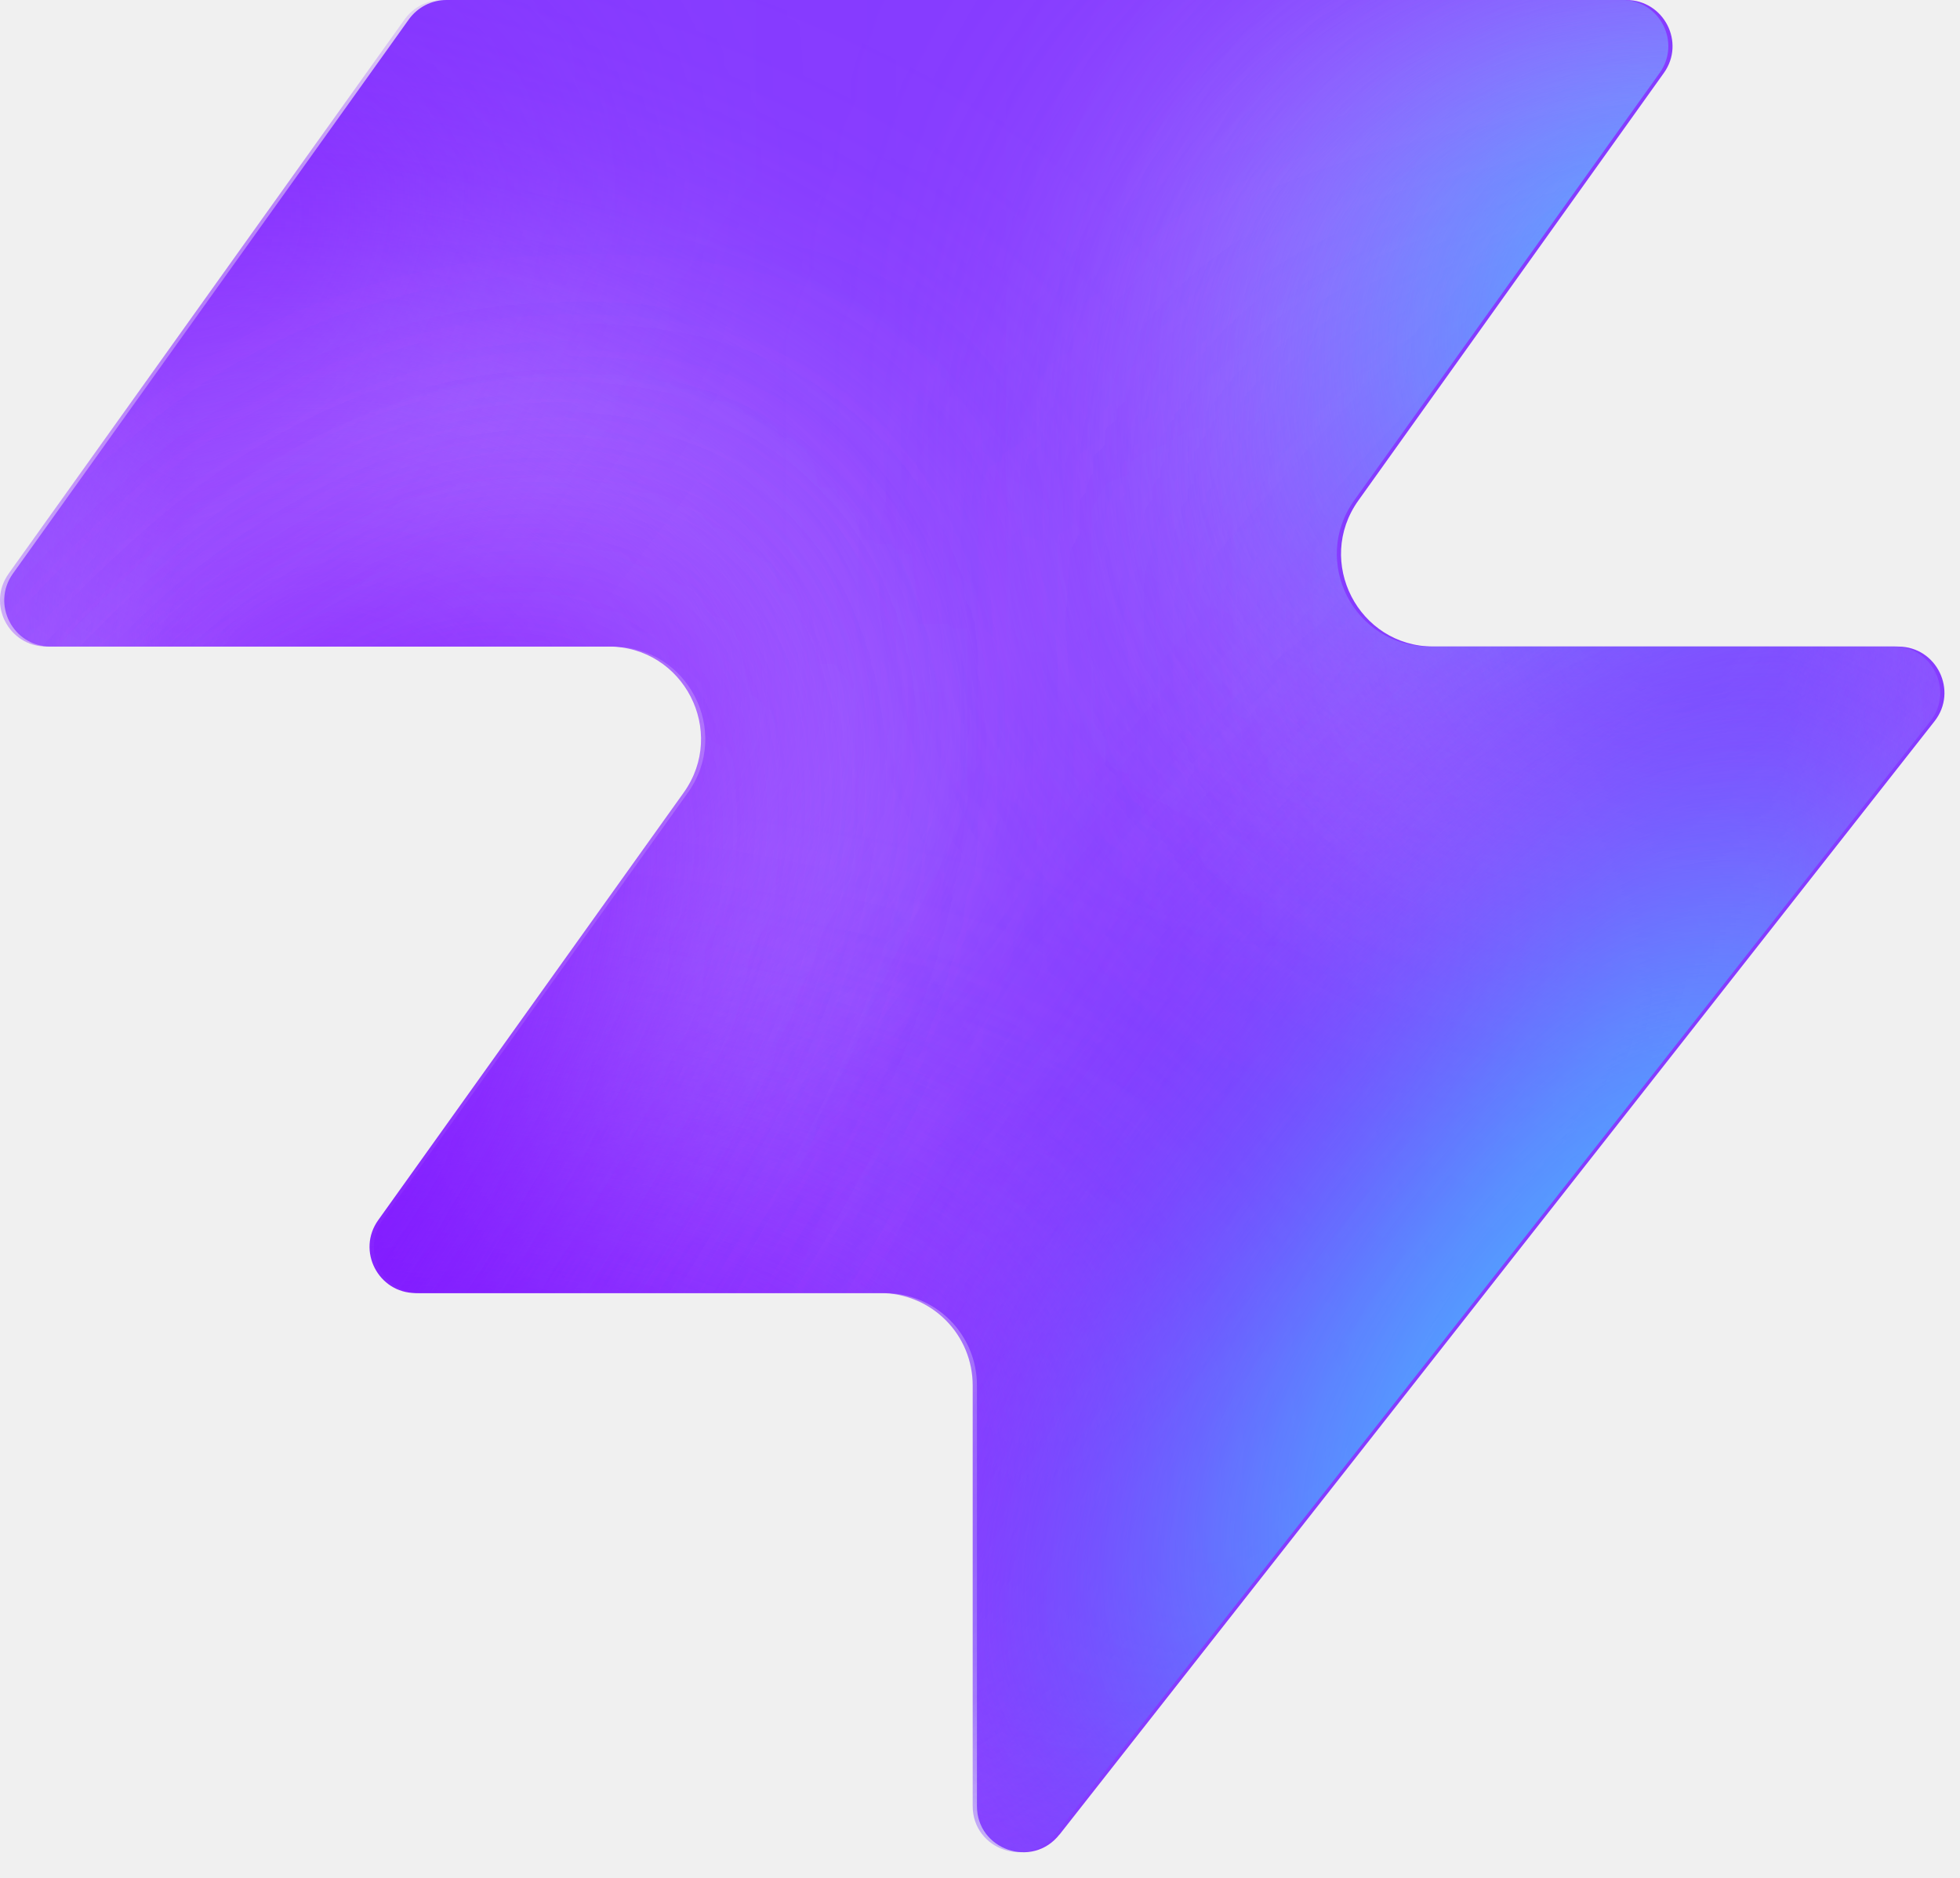
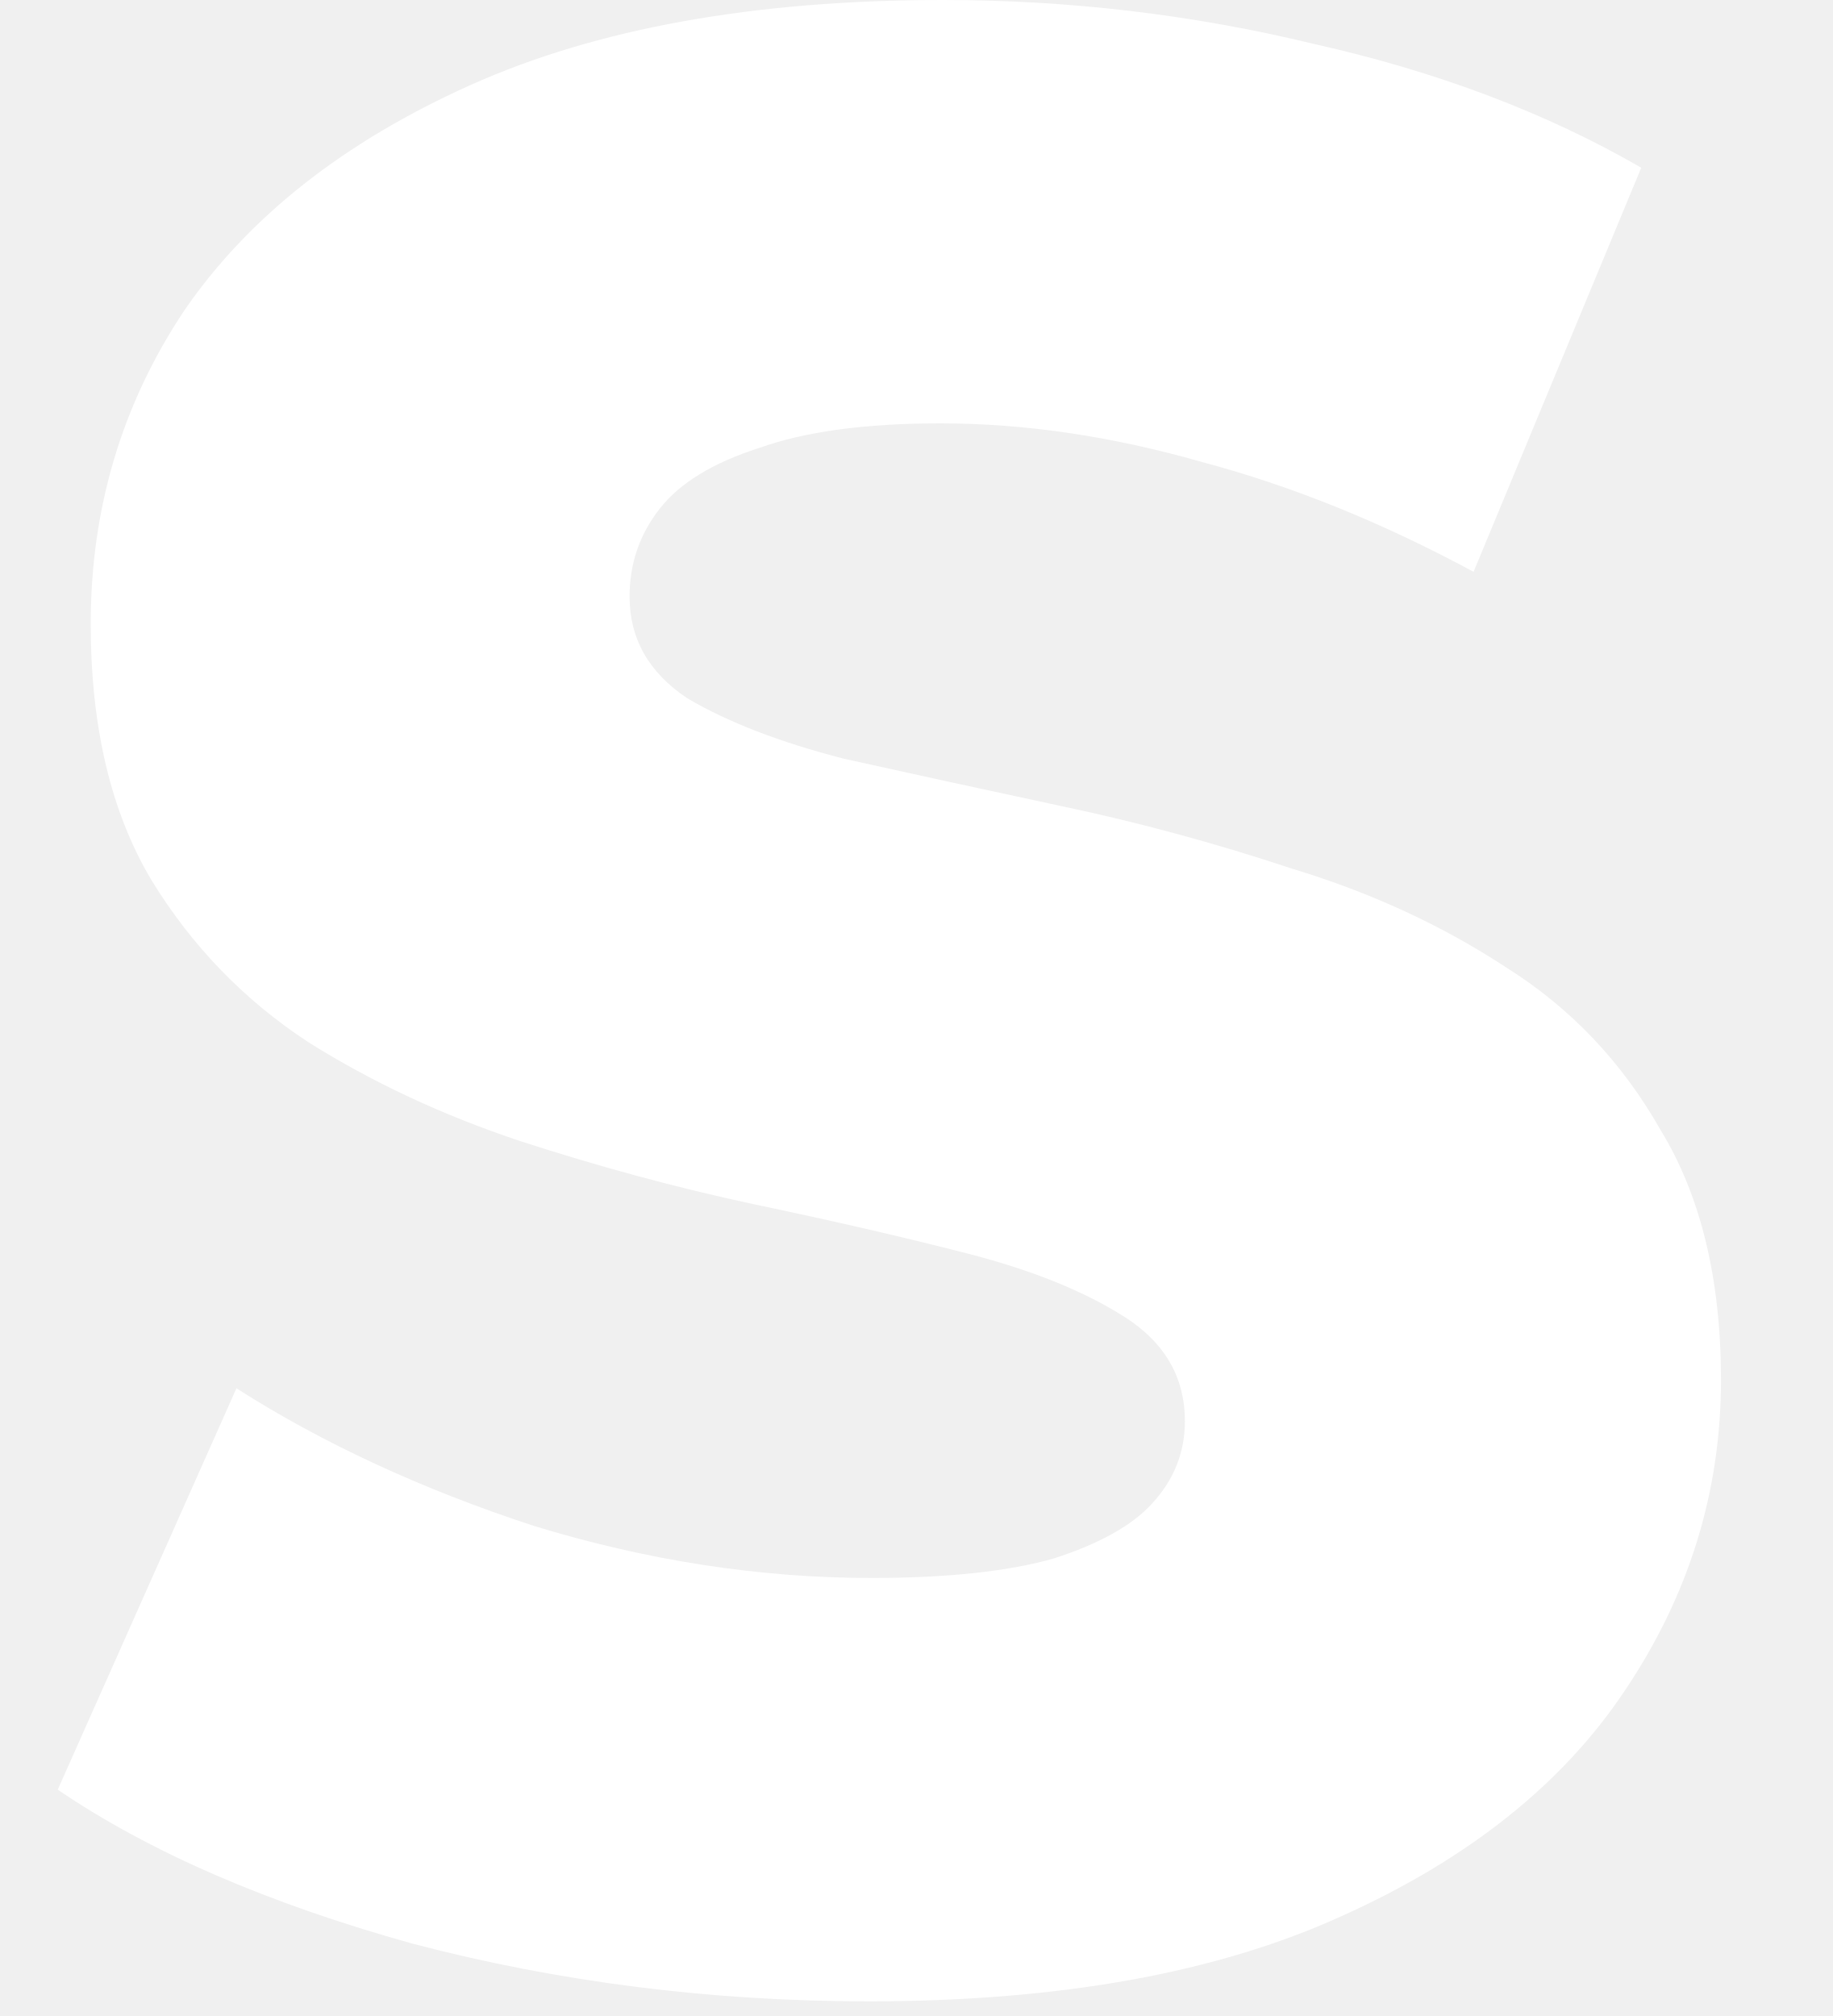
- <svg xmlns="http://www.w3.org/2000/svg" width="48" height="46" fill="none" viewBox="0 0 48 46">
-   <path fill="#863bff" d="M25.946 44.938c-.664.845-2.021.375-2.021-.698V33.937a2.26 2.26 0 0 0-2.262-2.262H10.287c-.92 0-1.456-1.04-.92-1.788l7.48-10.471c1.07-1.497 0-3.578-1.842-3.578H1.237c-.92 0-1.456-1.04-.92-1.788L10.013.474c.214-.297.556-.474.92-.474h28.894c.92 0 1.456 1.04.92 1.788l-7.48 10.471c-1.07 1.498 0 3.579 1.842 3.579h11.377c.943 0 1.473 1.088.89 1.83L25.947 44.94z" style="fill:#863bff;fill:color(display-p3 .525 .23 1);fill-opacity:1" />
-   <mask id="a" width="48" height="46" x="0" y="0" maskUnits="userSpaceOnUse" style="mask-type:alpha">
-     <path fill="#000" d="M25.842 44.938c-.664.844-2.021.375-2.021-.698V33.937a2.26 2.26 0 0 0-2.262-2.262H10.183c-.92 0-1.456-1.04-.92-1.788l7.48-10.471c1.07-1.498 0-3.579-1.842-3.579H1.133c-.92 0-1.456-1.04-.92-1.787L9.91.473c.214-.297.556-.474.92-.474h28.894c.92 0 1.456 1.04.92 1.788l-7.48 10.471c-1.07 1.498 0 3.578 1.842 3.578h11.377c.943 0 1.473 1.088.89 1.832L25.843 44.94z" style="fill:#000;fill-opacity:1" />
-   </mask>
-   <g mask="url(#a)">
-     <g filter="url(#b)">
-       <ellipse cx="5.508" cy="14.704" fill="#ede6ff" rx="5.508" ry="14.704" style="fill:#ede6ff;fill:color(display-p3 .927 .903 1);fill-opacity:1" transform="matrix(.00324 1 1 -.00324 -4.47 31.516)" />
-     </g>
-     <g filter="url(#c)">
-       <ellipse cx="10.399" cy="29.851" fill="#ede6ff" rx="10.399" ry="29.851" style="fill:#ede6ff;fill:color(display-p3 .927 .903 1);fill-opacity:1" transform="matrix(.00324 1 1 -.00324 -39.328 7.883)" />
-     </g>
-     <g filter="url(#d)">
-       <ellipse cx="5.508" cy="30.487" fill="#7e14ff" rx="5.508" ry="30.487" style="fill:#7e14ff;fill:color(display-p3 .492 .077 1);fill-opacity:1" transform="rotate(89.814 -25.913 -14.639)scale(1 -1)" />
-     </g>
-     <g filter="url(#e)">
-       <ellipse cx="5.508" cy="30.599" fill="#7e14ff" rx="5.508" ry="30.599" style="fill:#7e14ff;fill:color(display-p3 .492 .077 1);fill-opacity:1" transform="rotate(89.814 -32.644 -3.334)scale(1 -1)" />
-     </g>
-     <g filter="url(#f)">
-       <ellipse cx="5.508" cy="30.599" fill="#7e14ff" rx="5.508" ry="30.599" style="fill:#7e14ff;fill:color(display-p3 .492 .077 1);fill-opacity:1" transform="matrix(.00324 1 1 -.00324 -34.34 30.47)" />
-     </g>
-     <g filter="url(#g)">
-       <ellipse cx="14.072" cy="22.078" fill="#ede6ff" rx="14.072" ry="22.078" style="fill:#ede6ff;fill:color(display-p3 .927 .903 1);fill-opacity:1" transform="rotate(93.35 24.506 48.493)scale(-1 1)" />
-     </g>
-     <g filter="url(#h)">
-       <ellipse cx="3.47" cy="21.501" fill="#7e14ff" rx="3.47" ry="21.501" style="fill:#7e14ff;fill:color(display-p3 .492 .077 1);fill-opacity:1" transform="rotate(89.009 28.708 47.59)scale(-1 1)" />
-     </g>
-     <g filter="url(#i)">
-       <ellipse cx="3.47" cy="21.501" fill="#7e14ff" rx="3.47" ry="21.501" style="fill:#7e14ff;fill:color(display-p3 .492 .077 1);fill-opacity:1" transform="rotate(89.009 28.708 47.59)scale(-1 1)" />
-     </g>
-     <g filter="url(#j)">
-       <ellipse cx=".387" cy="8.972" fill="#7e14ff" rx="4.407" ry="29.108" style="fill:#7e14ff;fill:color(display-p3 .492 .077 1);fill-opacity:1" transform="rotate(39.51 .387 8.972)" />
-     </g>
-     <g filter="url(#k)">
-       <ellipse cx="47.523" cy="-6.092" fill="#7e14ff" rx="4.407" ry="29.108" style="fill:#7e14ff;fill:color(display-p3 .492 .077 1);fill-opacity:1" transform="rotate(37.892 47.523 -6.092)" />
-     </g>
-     <g filter="url(#l)">
-       <ellipse cx="41.412" cy="6.333" fill="#47bfff" rx="5.971" ry="9.665" style="fill:#47bfff;fill:color(display-p3 .28 .748 1);fill-opacity:1" transform="rotate(37.892 41.412 6.333)" />
-     </g>
-     <g filter="url(#m)">
-       <ellipse cx="-1.879" cy="38.332" fill="#7e14ff" rx="4.407" ry="29.108" style="fill:#7e14ff;fill:color(display-p3 .492 .077 1);fill-opacity:1" transform="rotate(37.892 -1.88 38.332)" />
-     </g>
-     <g filter="url(#n)">
-       <ellipse cx="-1.879" cy="38.332" fill="#7e14ff" rx="4.407" ry="29.108" style="fill:#7e14ff;fill:color(display-p3 .492 .077 1);fill-opacity:1" transform="rotate(37.892 -1.88 38.332)" />
-     </g>
-     <g filter="url(#o)">
-       <ellipse cx="35.651" cy="29.907" fill="#7e14ff" rx="4.407" ry="29.108" style="fill:#7e14ff;fill:color(display-p3 .492 .077 1);fill-opacity:1" transform="rotate(37.892 35.651 29.907)" />
-     </g>
-     <g filter="url(#p)">
-       <ellipse cx="38.418" cy="32.4" fill="#47bfff" rx="5.971" ry="15.297" style="fill:#47bfff;fill:color(display-p3 .28 .748 1);fill-opacity:1" transform="rotate(37.892 38.418 32.4)" />
-     </g>
-   </g>
-   <defs>
-     <filter id="b" width="60.045" height="41.654" x="-19.77" y="16.149" color-interpolation-filters="sRGB" filterUnits="userSpaceOnUse">
-       <feFlood flood-opacity="0" result="BackgroundImageFix" />
-       <feBlend in="SourceGraphic" in2="BackgroundImageFix" result="shape" />
-       <feGaussianBlur result="effect1_foregroundBlur_2002_17158" stdDeviation="7.659" />
-     </filter>
-     <filter id="c" width="90.34" height="51.437" x="-54.613" y="-7.533" color-interpolation-filters="sRGB" filterUnits="userSpaceOnUse">
-       <feFlood flood-opacity="0" result="BackgroundImageFix" />
-       <feBlend in="SourceGraphic" in2="BackgroundImageFix" result="shape" />
-       <feGaussianBlur result="effect1_foregroundBlur_2002_17158" stdDeviation="7.659" />
-     </filter>
-     <filter id="d" width="79.355" height="29.4" x="-49.64" y="2.03" color-interpolation-filters="sRGB" filterUnits="userSpaceOnUse">
-       <feFlood flood-opacity="0" result="BackgroundImageFix" />
-       <feBlend in="SourceGraphic" in2="BackgroundImageFix" result="shape" />
-       <feGaussianBlur result="effect1_foregroundBlur_2002_17158" stdDeviation="4.596" />
-     </filter>
-     <filter id="e" width="79.579" height="29.4" x="-45.045" y="20.029" color-interpolation-filters="sRGB" filterUnits="userSpaceOnUse">
-       <feFlood flood-opacity="0" result="BackgroundImageFix" />
-       <feBlend in="SourceGraphic" in2="BackgroundImageFix" result="shape" />
-       <feGaussianBlur result="effect1_foregroundBlur_2002_17158" stdDeviation="4.596" />
-     </filter>
-     <filter id="f" width="79.579" height="29.4" x="-43.513" y="21.178" color-interpolation-filters="sRGB" filterUnits="userSpaceOnUse">
-       <feFlood flood-opacity="0" result="BackgroundImageFix" />
-       <feBlend in="SourceGraphic" in2="BackgroundImageFix" result="shape" />
-       <feGaussianBlur result="effect1_foregroundBlur_2002_17158" stdDeviation="4.596" />
-     </filter>
-     <filter id="g" width="74.749" height="58.852" x="15.756" y="-17.901" color-interpolation-filters="sRGB" filterUnits="userSpaceOnUse">
-       <feFlood flood-opacity="0" result="BackgroundImageFix" />
-       <feBlend in="SourceGraphic" in2="BackgroundImageFix" result="shape" />
-       <feGaussianBlur result="effect1_foregroundBlur_2002_17158" stdDeviation="7.659" />
-     </filter>
-     <filter id="h" width="61.377" height="25.362" x="23.548" y="2.284" color-interpolation-filters="sRGB" filterUnits="userSpaceOnUse">
-       <feFlood flood-opacity="0" result="BackgroundImageFix" />
-       <feBlend in="SourceGraphic" in2="BackgroundImageFix" result="shape" />
-       <feGaussianBlur result="effect1_foregroundBlur_2002_17158" stdDeviation="4.596" />
-     </filter>
-     <filter id="i" width="61.377" height="25.362" x="23.548" y="2.284" color-interpolation-filters="sRGB" filterUnits="userSpaceOnUse">
-       <feFlood flood-opacity="0" result="BackgroundImageFix" />
-       <feBlend in="SourceGraphic" in2="BackgroundImageFix" result="shape" />
-       <feGaussianBlur result="effect1_foregroundBlur_2002_17158" stdDeviation="4.596" />
-     </filter>
-     <filter id="j" width="56.045" height="63.649" x="-27.636" y="-22.853" color-interpolation-filters="sRGB" filterUnits="userSpaceOnUse">
-       <feFlood flood-opacity="0" result="BackgroundImageFix" />
-       <feBlend in="SourceGraphic" in2="BackgroundImageFix" result="shape" />
-       <feGaussianBlur result="effect1_foregroundBlur_2002_17158" stdDeviation="4.596" />
-     </filter>
-     <filter id="k" width="54.814" height="64.646" x="20.116" y="-38.415" color-interpolation-filters="sRGB" filterUnits="userSpaceOnUse">
-       <feFlood flood-opacity="0" result="BackgroundImageFix" />
-       <feBlend in="SourceGraphic" in2="BackgroundImageFix" result="shape" />
-       <feGaussianBlur result="effect1_foregroundBlur_2002_17158" stdDeviation="4.596" />
-     </filter>
-     <filter id="l" width="33.541" height="35.313" x="24.641" y="-11.323" color-interpolation-filters="sRGB" filterUnits="userSpaceOnUse">
-       <feFlood flood-opacity="0" result="BackgroundImageFix" />
-       <feBlend in="SourceGraphic" in2="BackgroundImageFix" result="shape" />
-       <feGaussianBlur result="effect1_foregroundBlur_2002_17158" stdDeviation="4.596" />
-     </filter>
-     <filter id="m" width="54.814" height="64.646" x="-29.286" y="6.009" color-interpolation-filters="sRGB" filterUnits="userSpaceOnUse">
-       <feFlood flood-opacity="0" result="BackgroundImageFix" />
-       <feBlend in="SourceGraphic" in2="BackgroundImageFix" result="shape" />
-       <feGaussianBlur result="effect1_foregroundBlur_2002_17158" stdDeviation="4.596" />
-     </filter>
-     <filter id="n" width="54.814" height="64.646" x="-29.286" y="6.009" color-interpolation-filters="sRGB" filterUnits="userSpaceOnUse">
-       <feFlood flood-opacity="0" result="BackgroundImageFix" />
-       <feBlend in="SourceGraphic" in2="BackgroundImageFix" result="shape" />
-       <feGaussianBlur result="effect1_foregroundBlur_2002_17158" stdDeviation="4.596" />
-     </filter>
-     <filter id="o" width="54.814" height="64.646" x="8.244" y="-2.416" color-interpolation-filters="sRGB" filterUnits="userSpaceOnUse">
-       <feFlood flood-opacity="0" result="BackgroundImageFix" />
-       <feBlend in="SourceGraphic" in2="BackgroundImageFix" result="shape" />
-       <feGaussianBlur result="effect1_foregroundBlur_2002_17158" stdDeviation="4.596" />
-     </filter>
-     <filter id="p" width="39.409" height="43.623" x="18.713" y="10.588" color-interpolation-filters="sRGB" filterUnits="userSpaceOnUse">
-       <feFlood flood-opacity="0" result="BackgroundImageFix" />
-       <feBlend in="SourceGraphic" in2="BackgroundImageFix" result="shape" />
-       <feGaussianBlur result="effect1_foregroundBlur_2002_17158" stdDeviation="4.596" />
-     </filter>
-   </defs>
+ <svg xmlns="http://www.w3.org/2000/svg" width="20" height="22" viewBox="0 0 20 22" fill="none">
+   <path d="M9.48 21.84C7.76 21.84 6.1 21.63 4.5 21.21C2.92 20.77 1.63 20.21 0.63 19.53L2.58 15.15C3.52 15.75 4.6 16.25 5.82 16.65C7.06 17.03 8.29 17.22 9.51 17.22C10.33 17.22 10.99 17.15 11.49 17.01C11.99 16.85 12.35 16.65 12.57 16.41C12.81 16.15 12.93 15.85 12.93 15.51C12.93 15.03 12.71 14.65 12.27 14.37C11.83 14.09 11.26 13.86 10.56 13.68C9.86 13.5 9.08 13.32 8.22 13.14C7.38 12.96 6.53 12.73 5.67 12.45C4.83 12.17 4.06 11.81 3.36 11.37C2.66 10.91 2.09 10.32 1.65 9.6C1.21 8.86 0.99 7.93 0.99 6.81C0.99 5.55 1.33 4.41 2.01 3.39C2.71 2.37 3.75 1.55 5.13 0.93C6.51 0.31 8.23 -3.21865e-06 10.29 -3.21865e-06C11.67 -3.21865e-06 13.02 0.16 14.34 0.48C15.68 0.78 16.87 1.23 17.91 1.83L16.08 6.24C15.08 5.7 14.09 5.3 13.11 5.04C12.13 4.76 11.18 4.62 10.26 4.62C9.44 4.62 8.78 4.71 8.28 4.89C7.78 5.05 7.42 5.27 7.2 5.55C6.98 5.83 6.87 6.15 6.87 6.51C6.87 6.97 7.08 7.34 7.5 7.62C7.94 7.88 8.51 8.1 9.21 8.28C9.93 8.44 10.71 8.61 11.55 8.79C12.41 8.97 13.26 9.2 14.1 9.48C14.96 9.74 15.74 10.1 16.44 10.56C17.14 11 17.7 11.59 18.12 12.33C18.56 13.05 18.78 13.96 18.78 15.06C18.78 16.28 18.43 17.41 17.73 18.45C17.05 19.47 16.02 20.29 14.64 20.91C13.28 21.53 11.56 21.84 9.48 21.84Z" fill="white" />
</svg>
